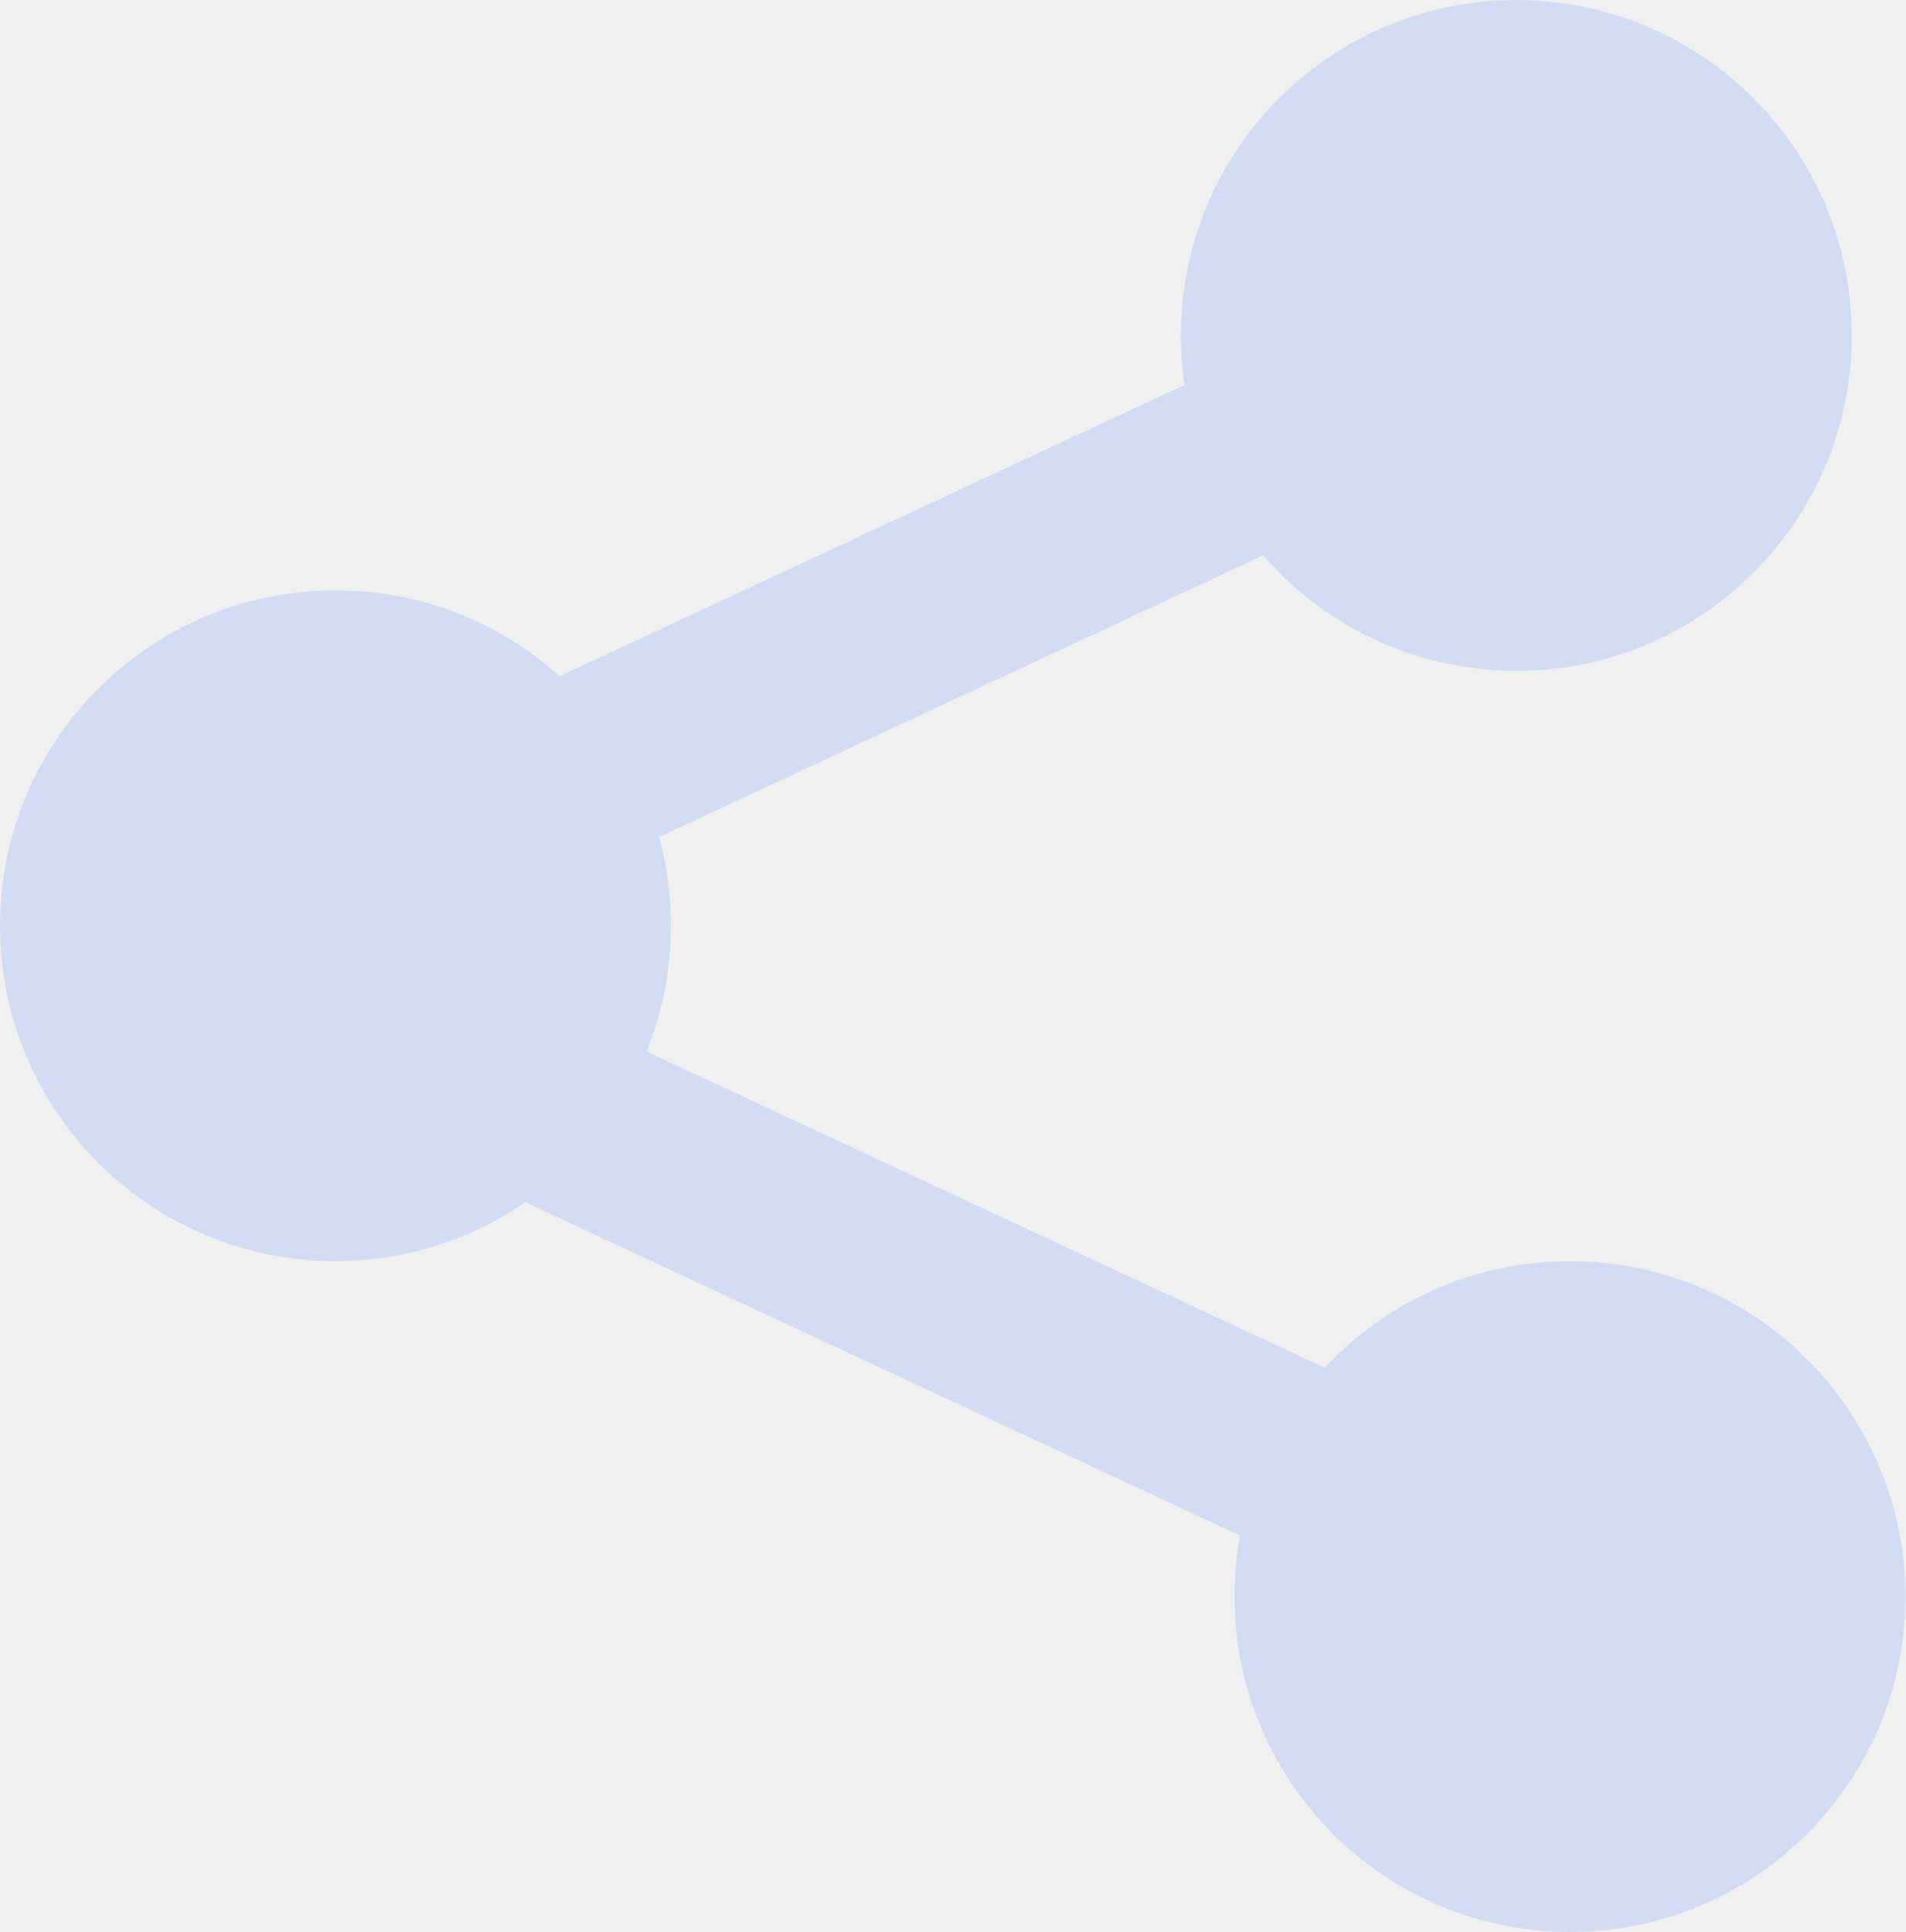
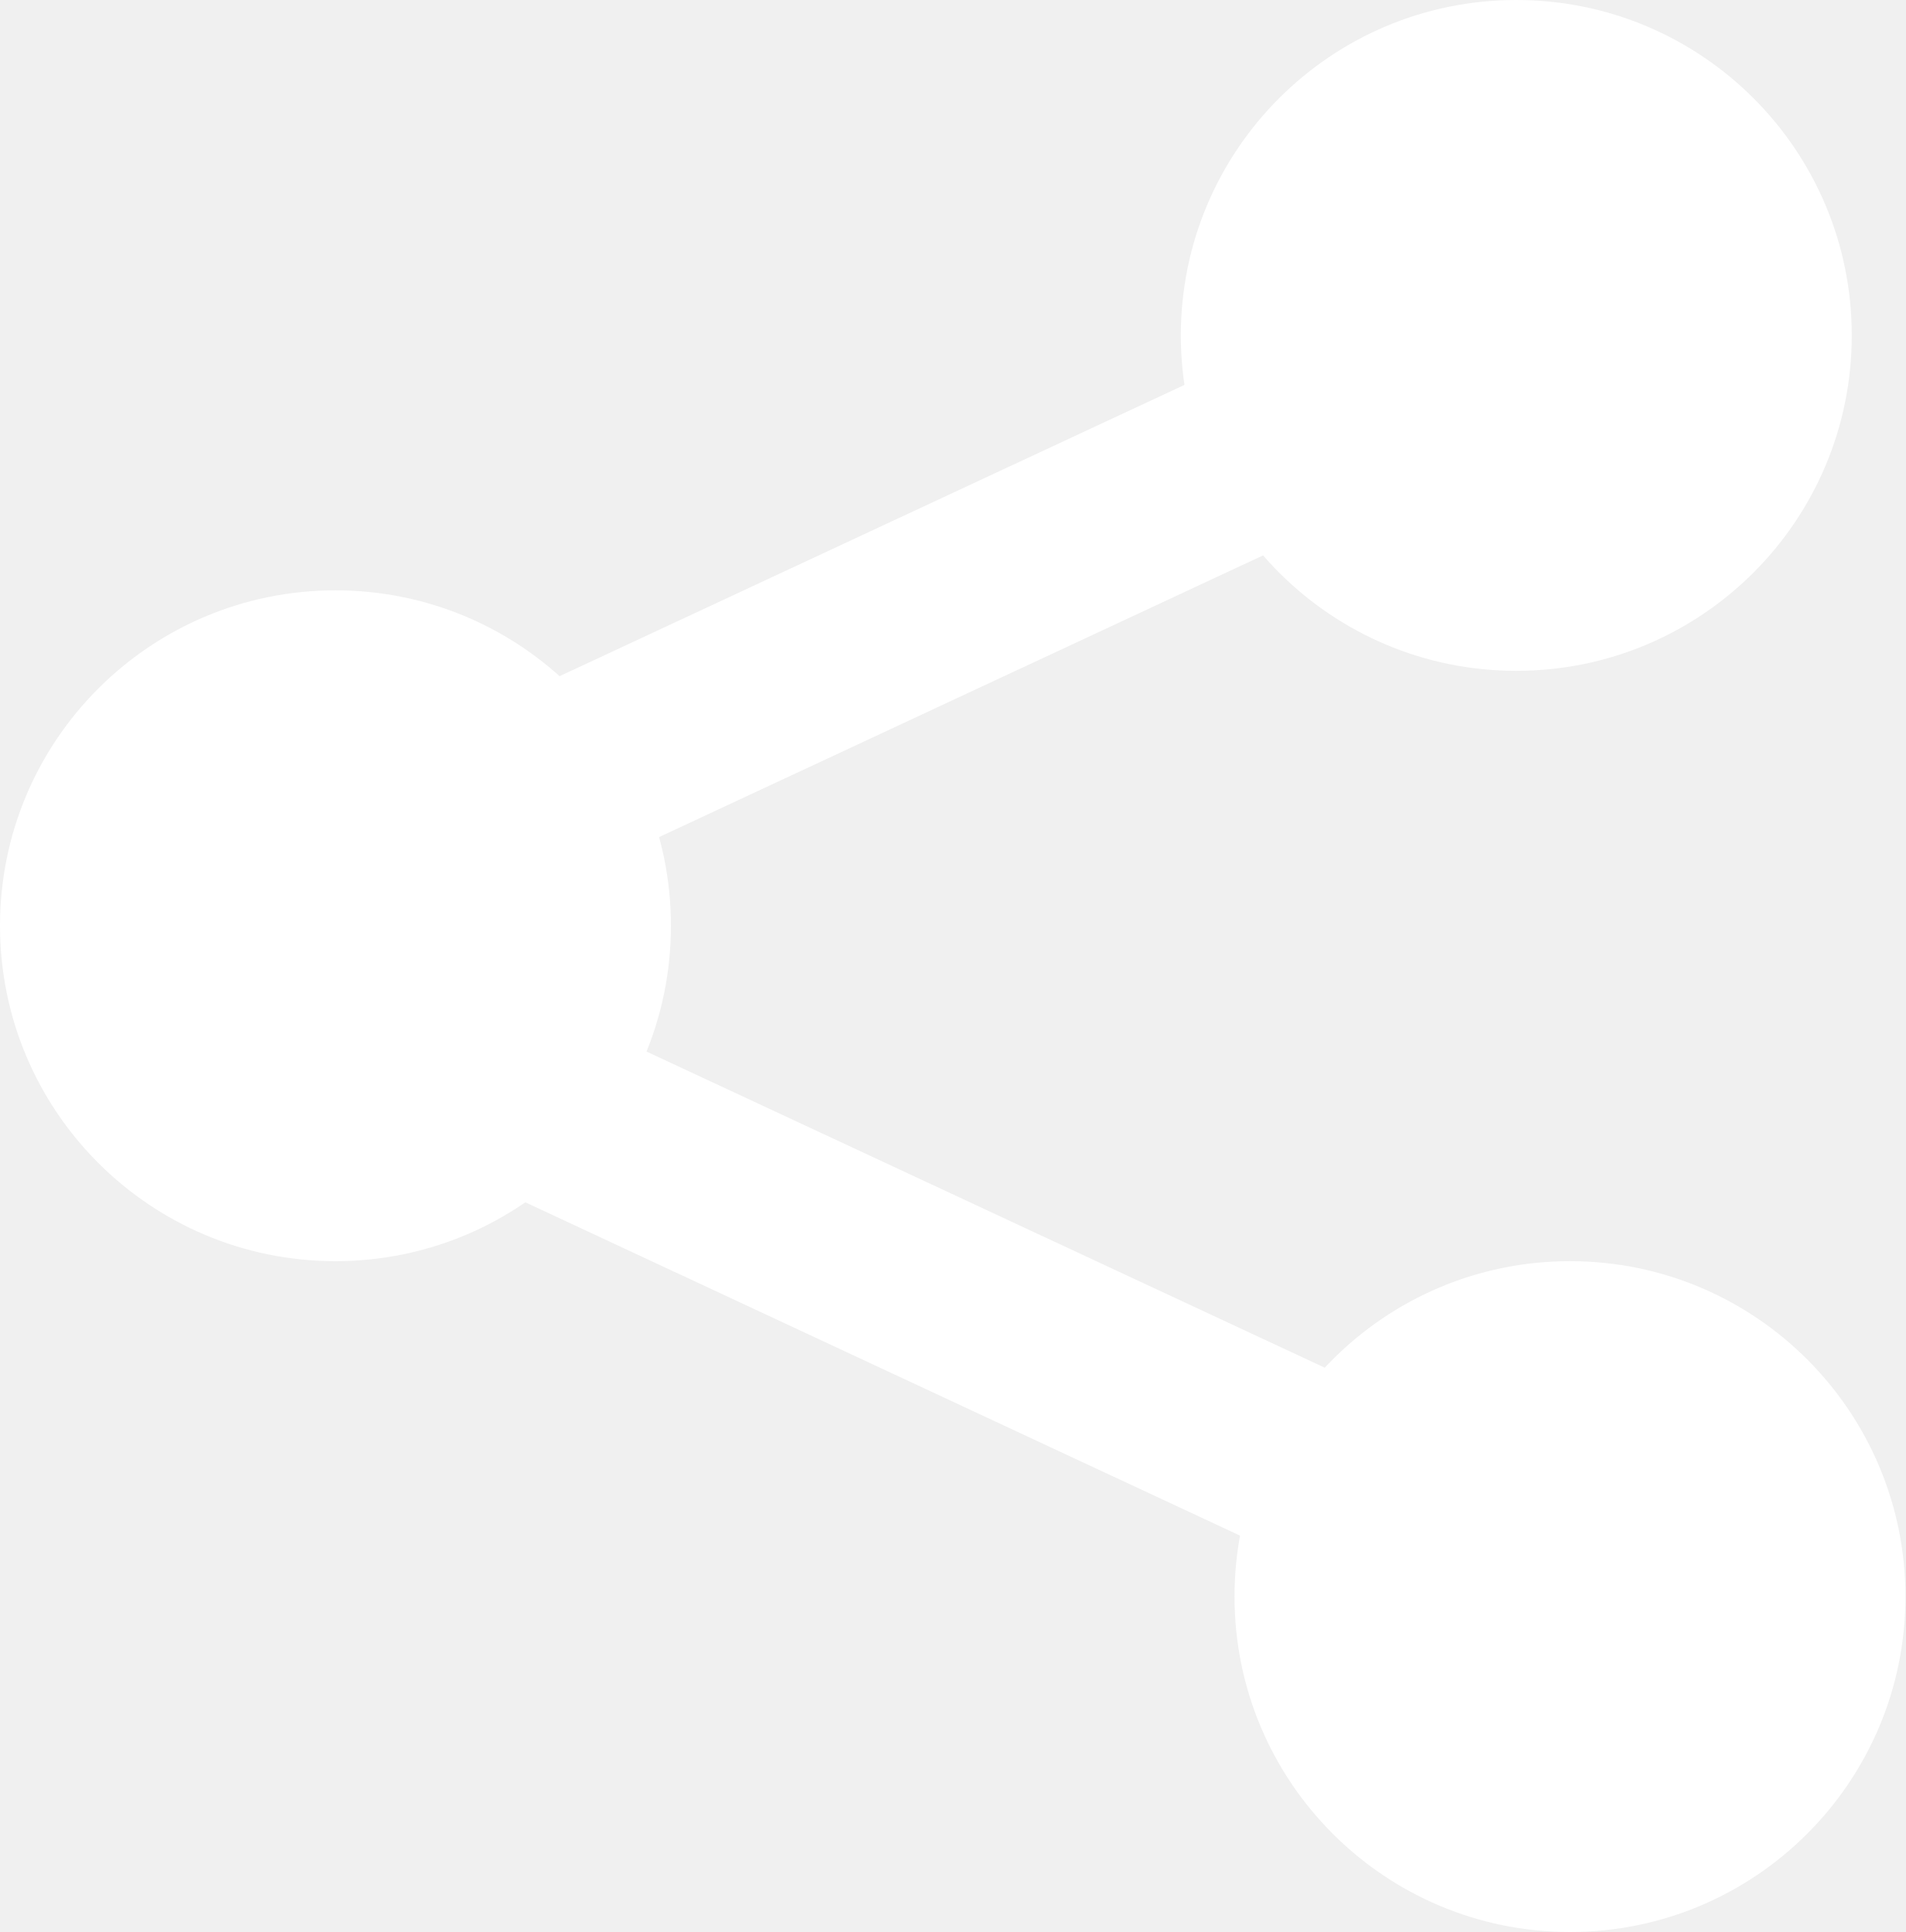
<svg xmlns="http://www.w3.org/2000/svg" width="71" height="72" fill="none">
-   <path d="M69 12.5a12.5 12.5 0 1 1-25 0 12.5 12.5 0 0 1 25 0ZM25 34.5a12.5 12.5 0 1 1-25 0 12.5 12.5 0 0 1 25 0ZM71 59.5a12.5 12.5 0 1 1-25 0 12.5 12.5 0 0 1 25 0Z" fill="#D2DDF4" />
-   <path d="M13 28.86 55.6 9l2.95 6.34-42.6 19.87L13 28.86ZM12.96 34l42.6 19.86-2.96 6.35L10 40.34 12.96 34Z" fill="#D2DDF4" />
+   <path d="M69 12.5a12.5 12.5 0 1 1-25 0 12.5 12.5 0 0 1 25 0ZM25 34.5a12.5 12.5 0 1 1-25 0 12.5 12.5 0 0 1 25 0ZM71 59.5a12.5 12.5 0 1 1-25 0 12.5 12.5 0 0 1 25 0Z" fill="#FFFFFF" />
+   <path d="M13 28.86 55.6 9l2.95 6.34-42.6 19.87L13 28.86ZM12.96 34l42.6 19.86-2.96 6.35L10 40.34 12.96 34Z" fill="#FFFFFF" />
</svg>
